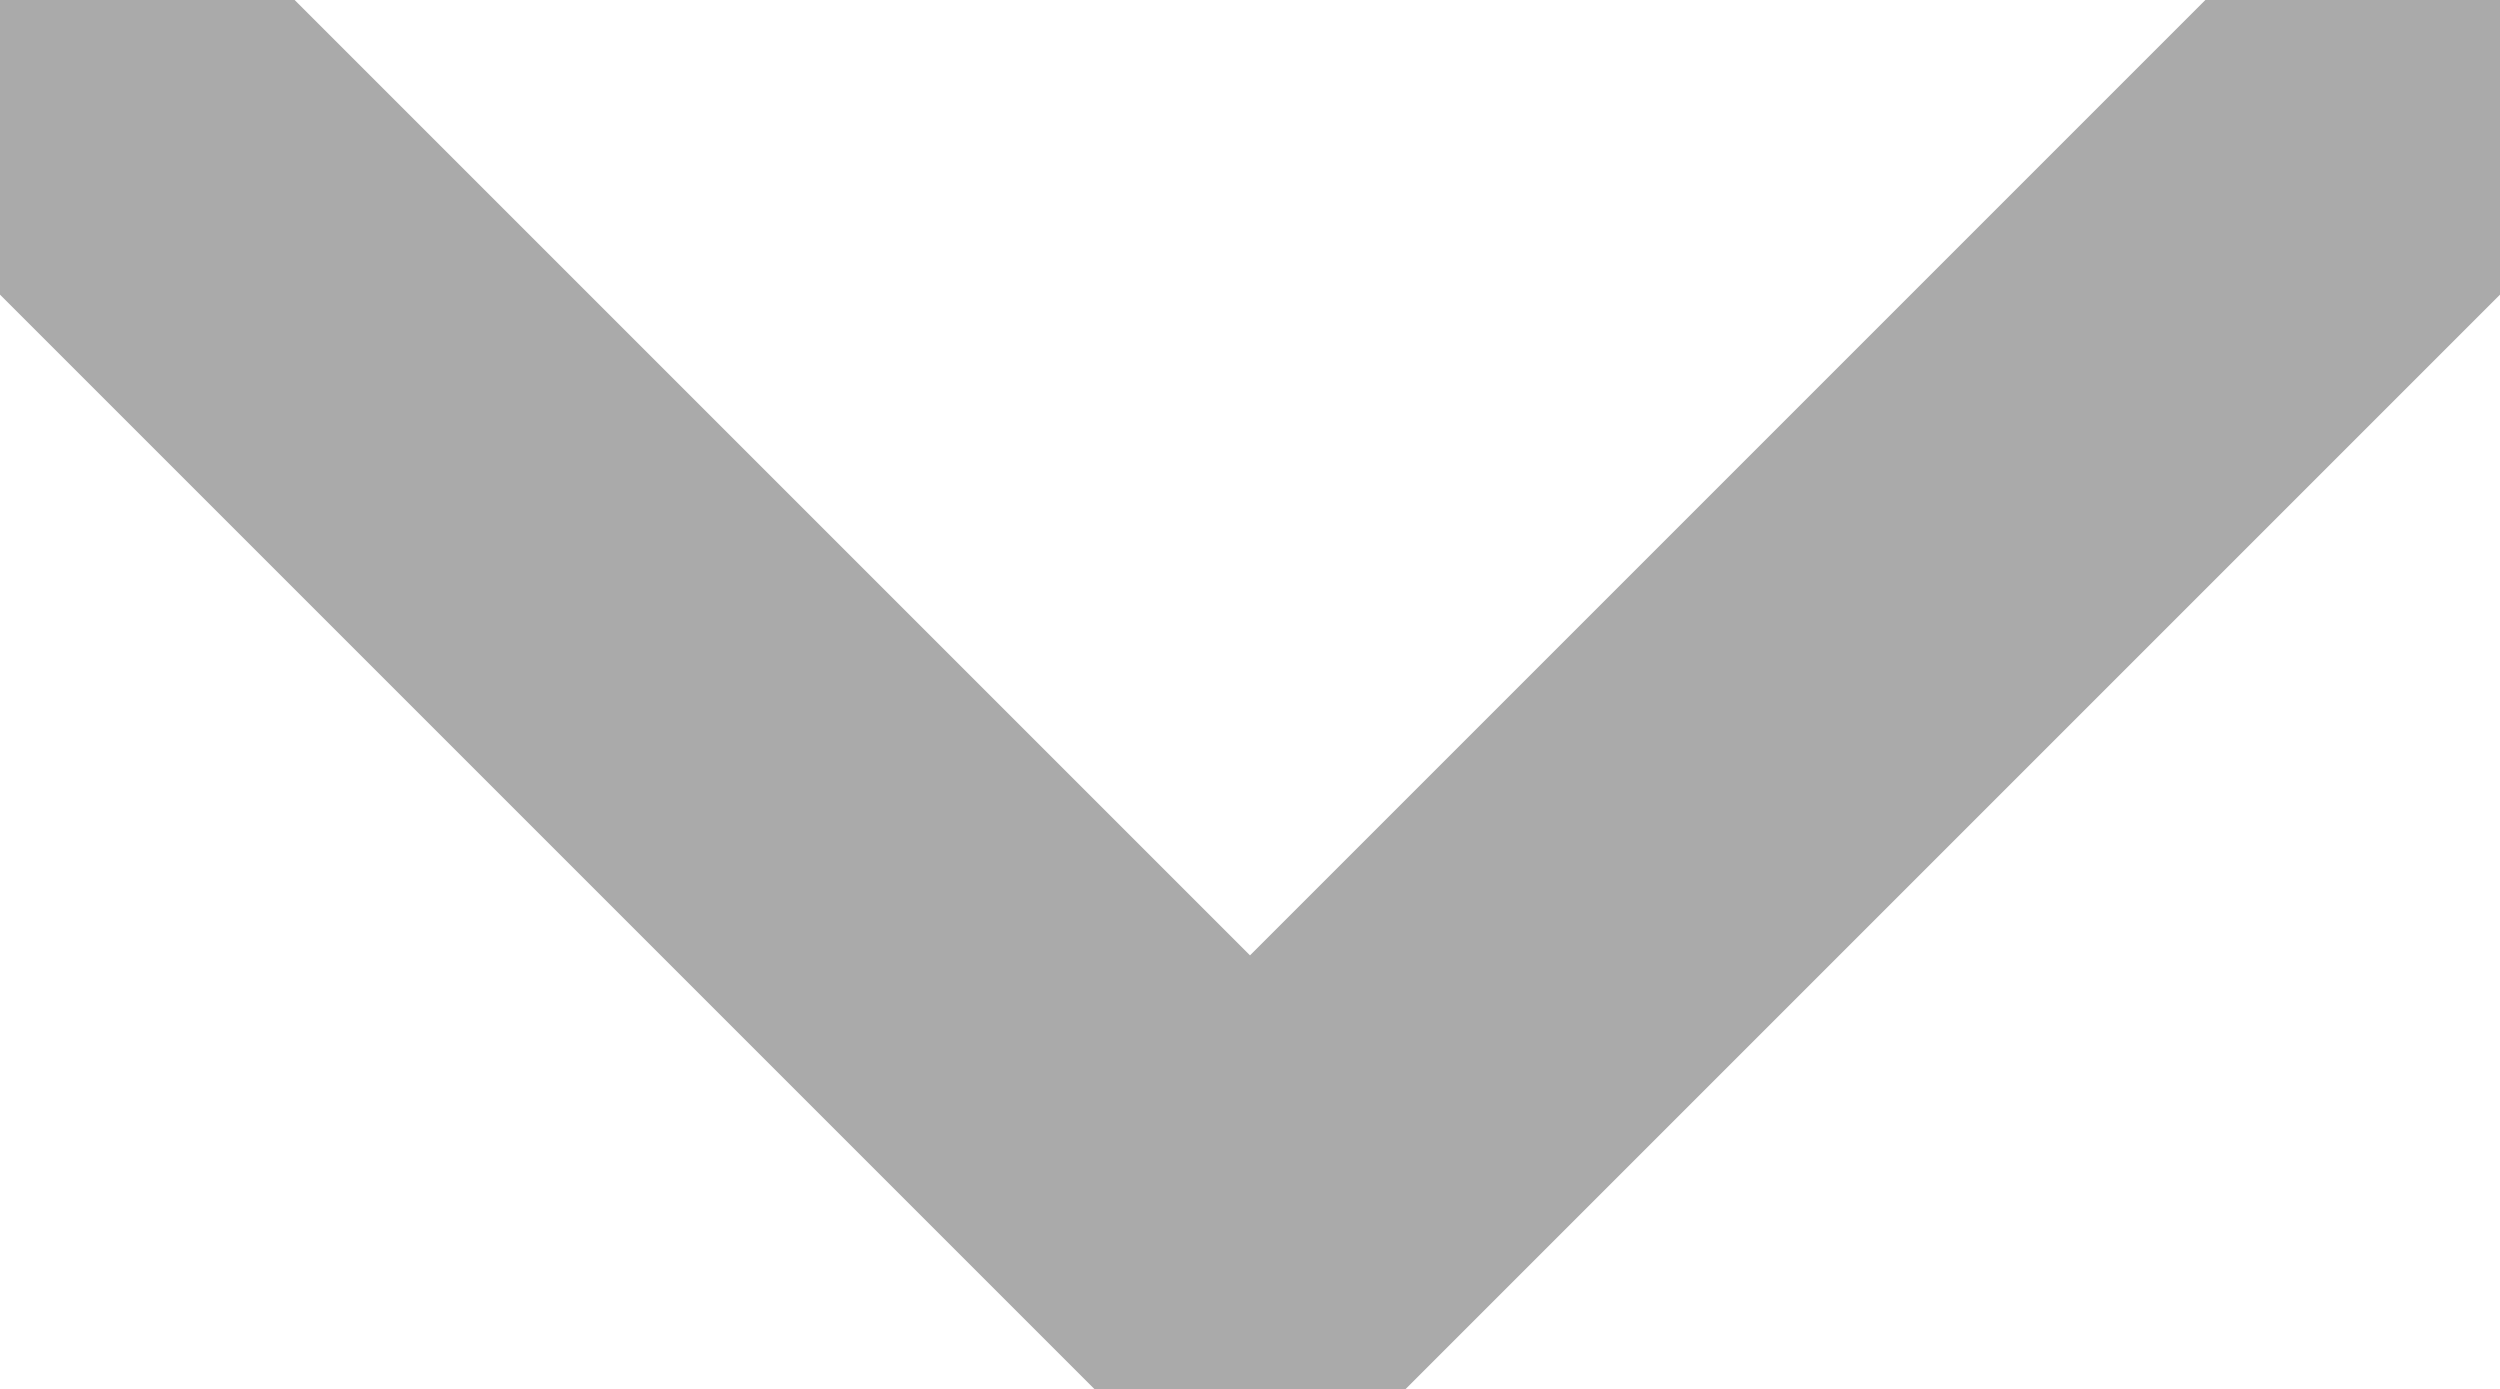
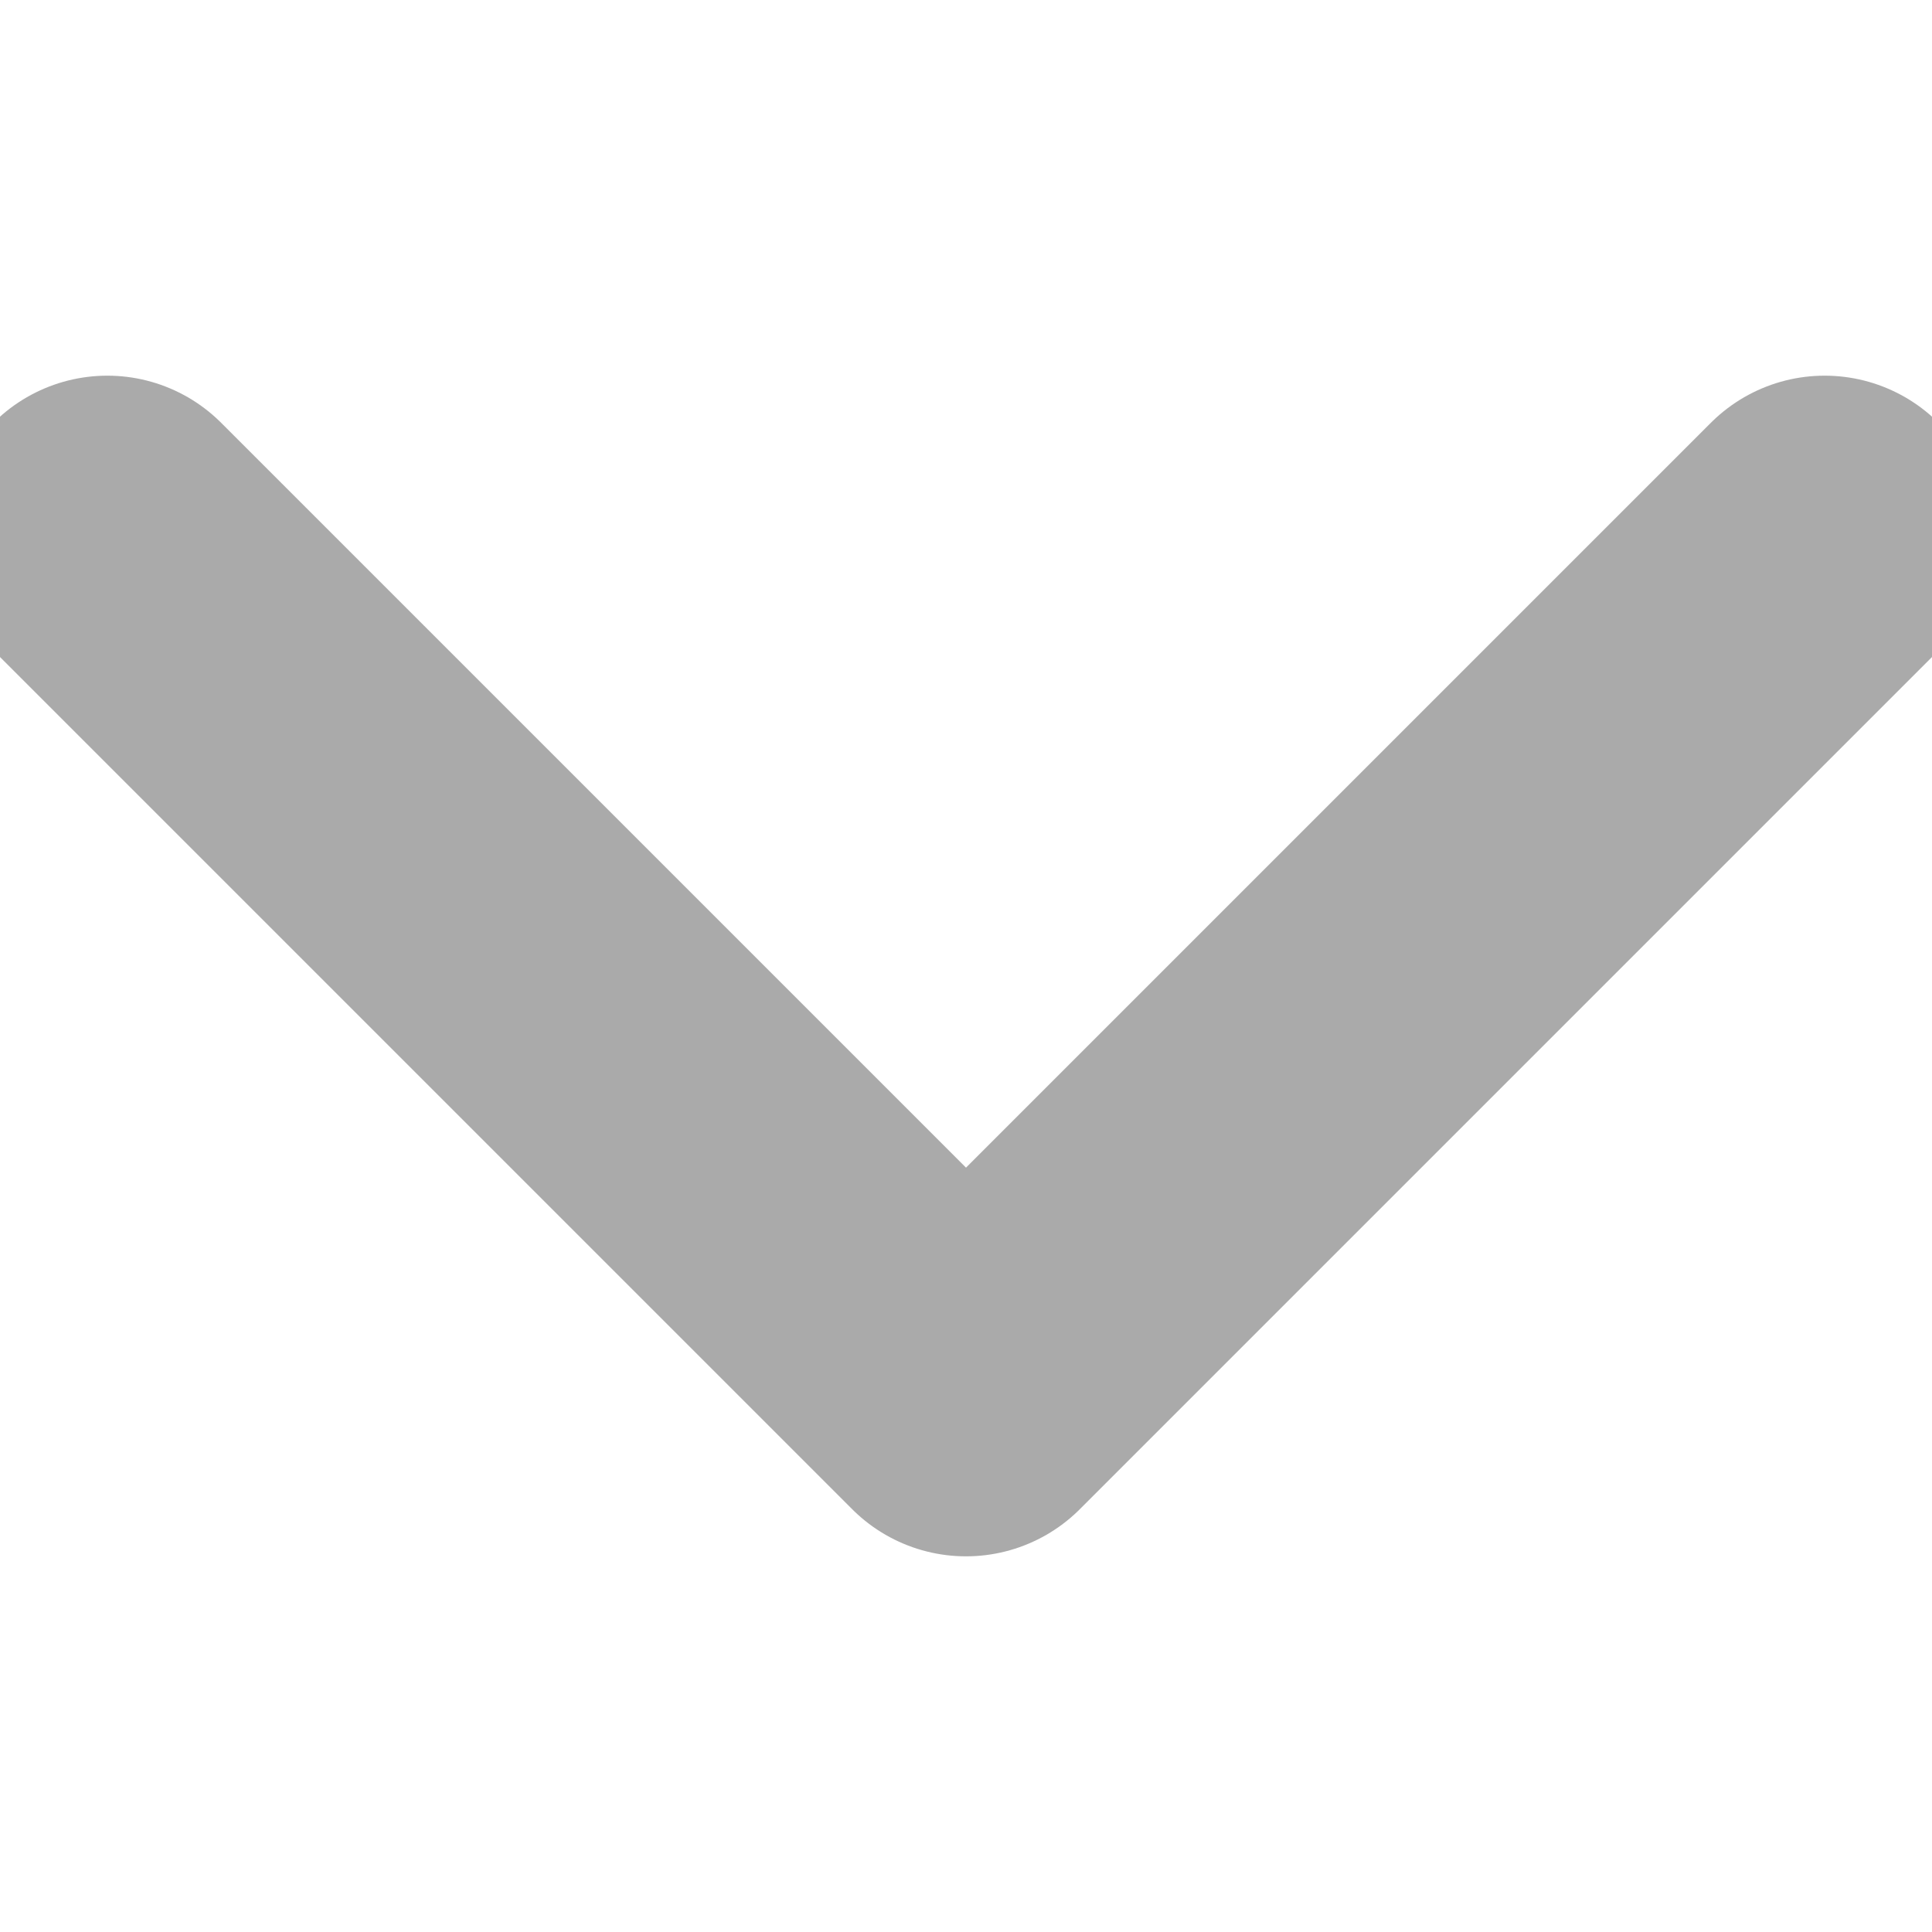
- <svg xmlns="http://www.w3.org/2000/svg" height="8px" viewBox="0 0 360 200" fill="none">
-   <path d="M20,20 L180,180 L340,20" stroke="#aaa" stroke-width="60" stroke-linejoin="round" stroke-linecap="round" />
+ <svg xmlns="http://www.w3.org/2000/svg" height="8px" viewBox="0 0 360 360" fill="none">
+   <path d="M20,100 L180,260 L340,100" stroke="#aaa" stroke-width="60" stroke-linejoin="round" stroke-linecap="round" />
</svg>
